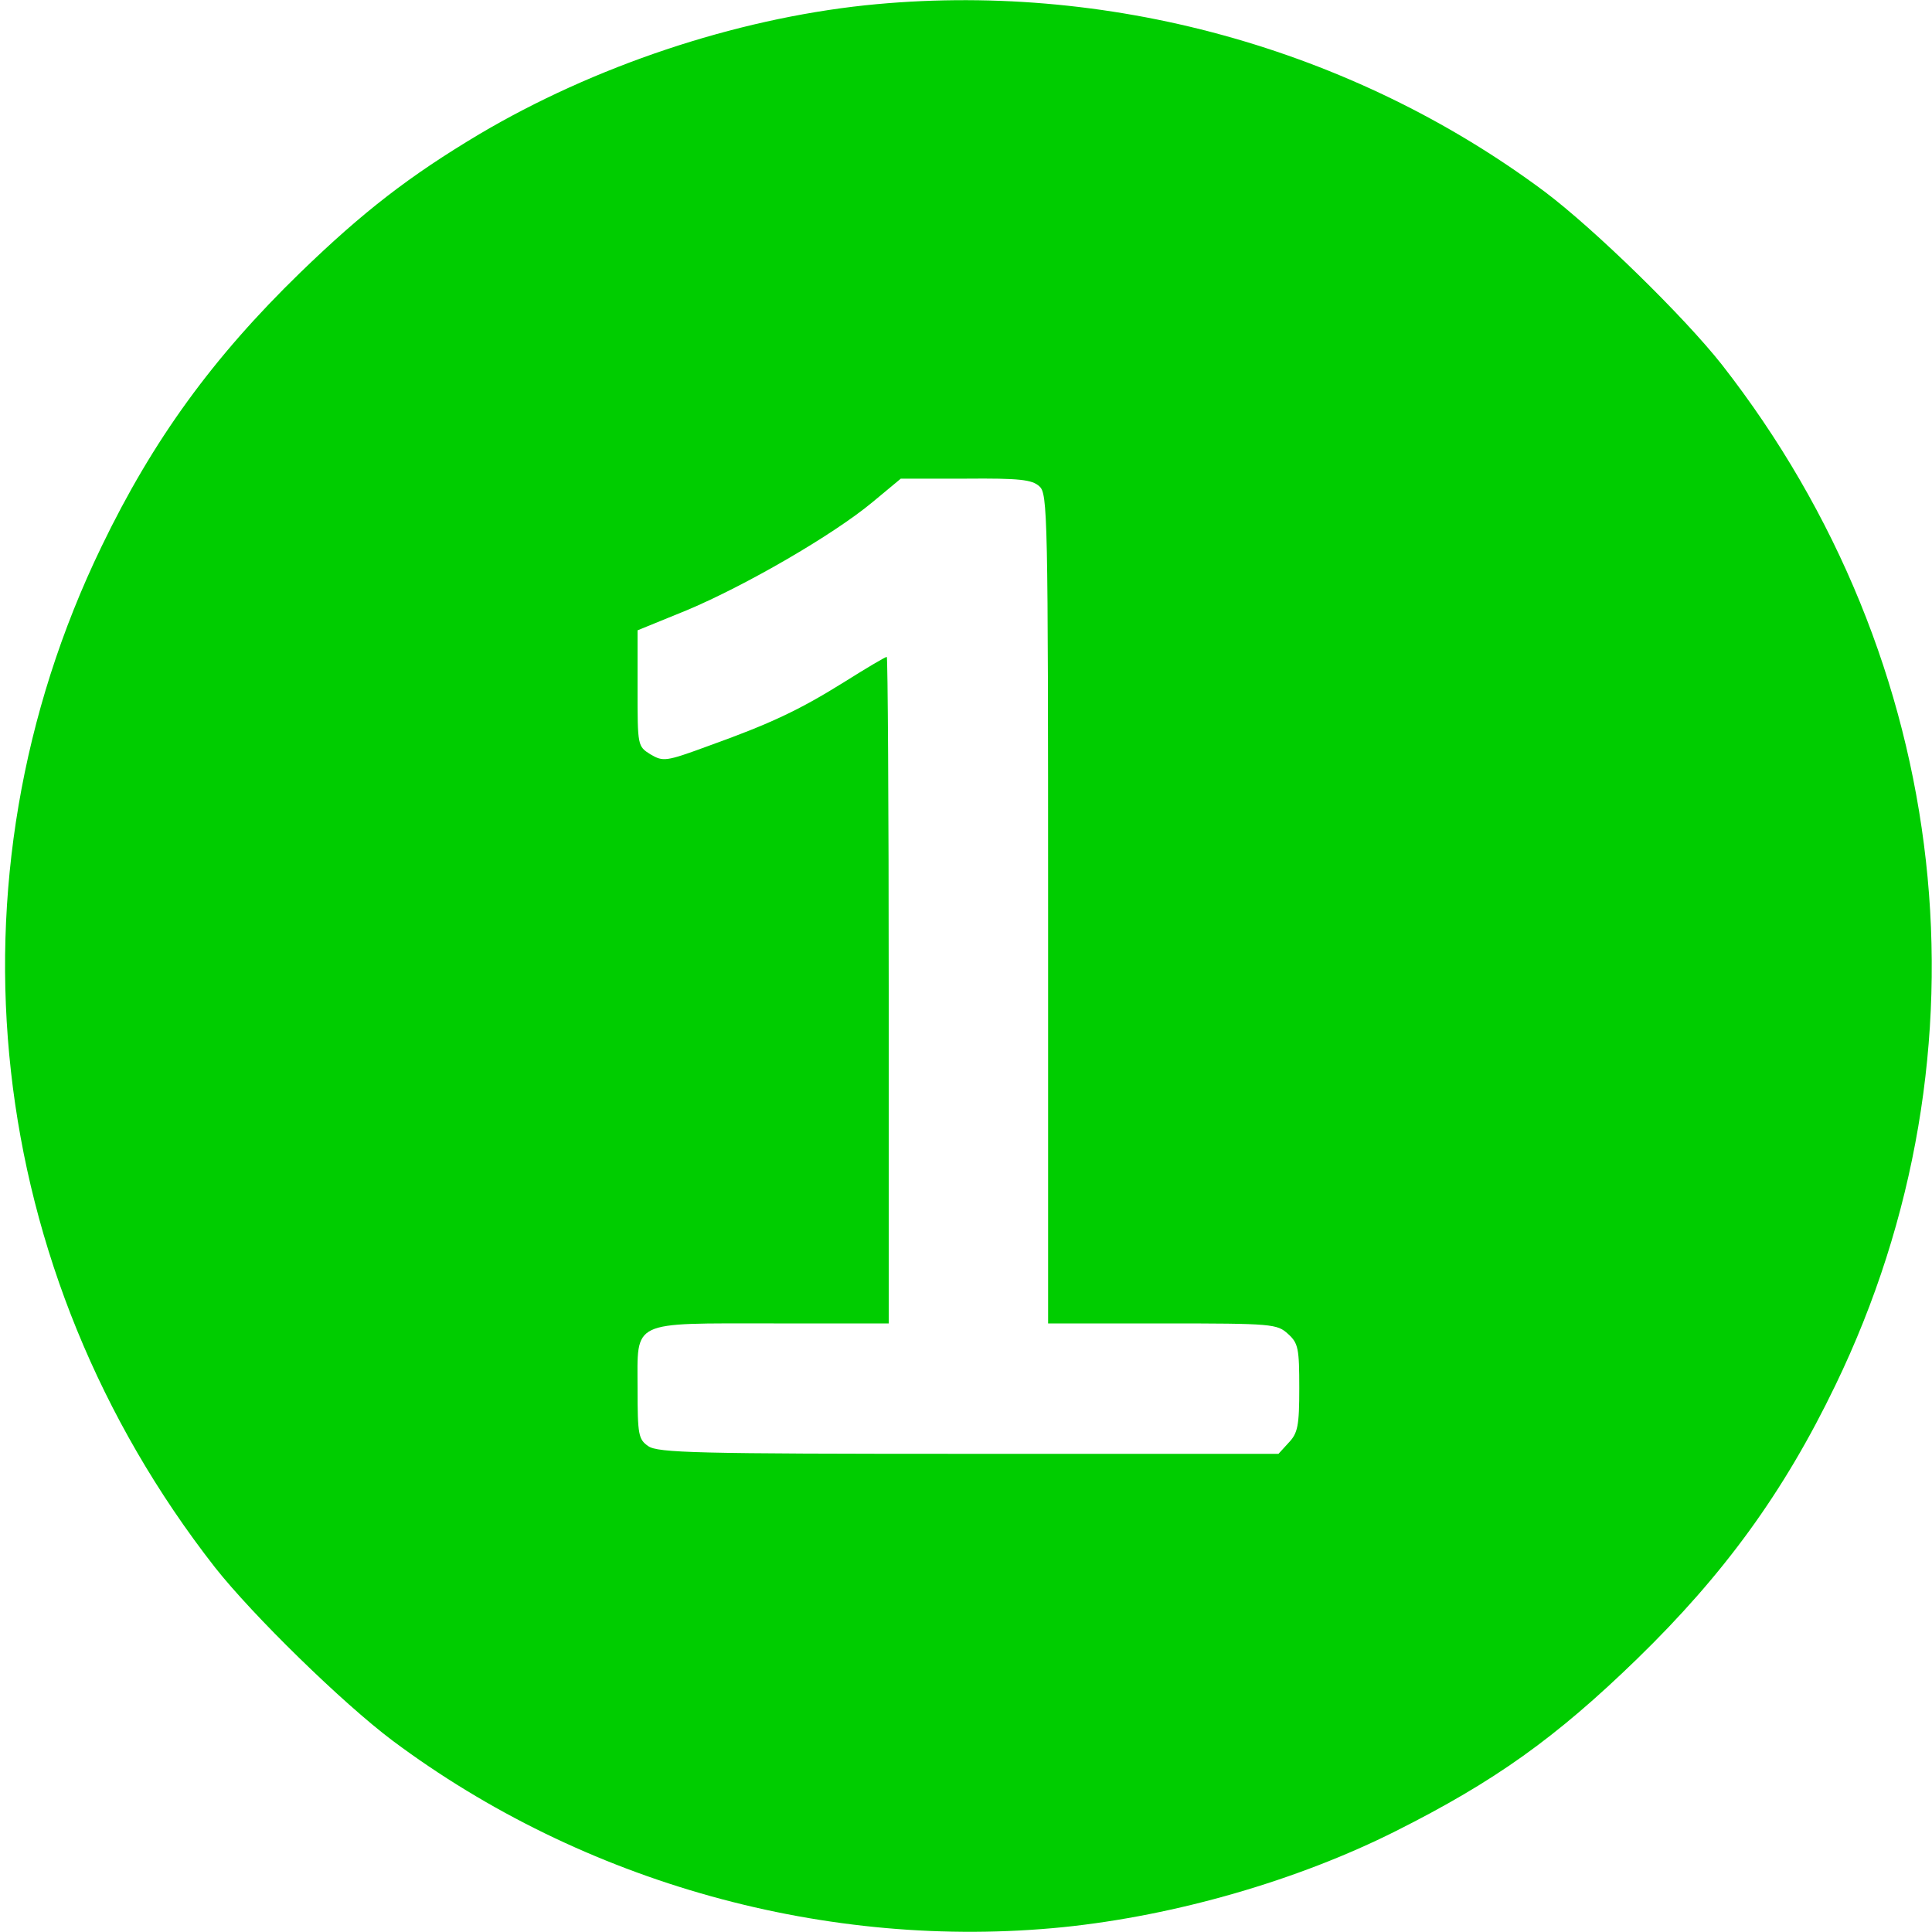
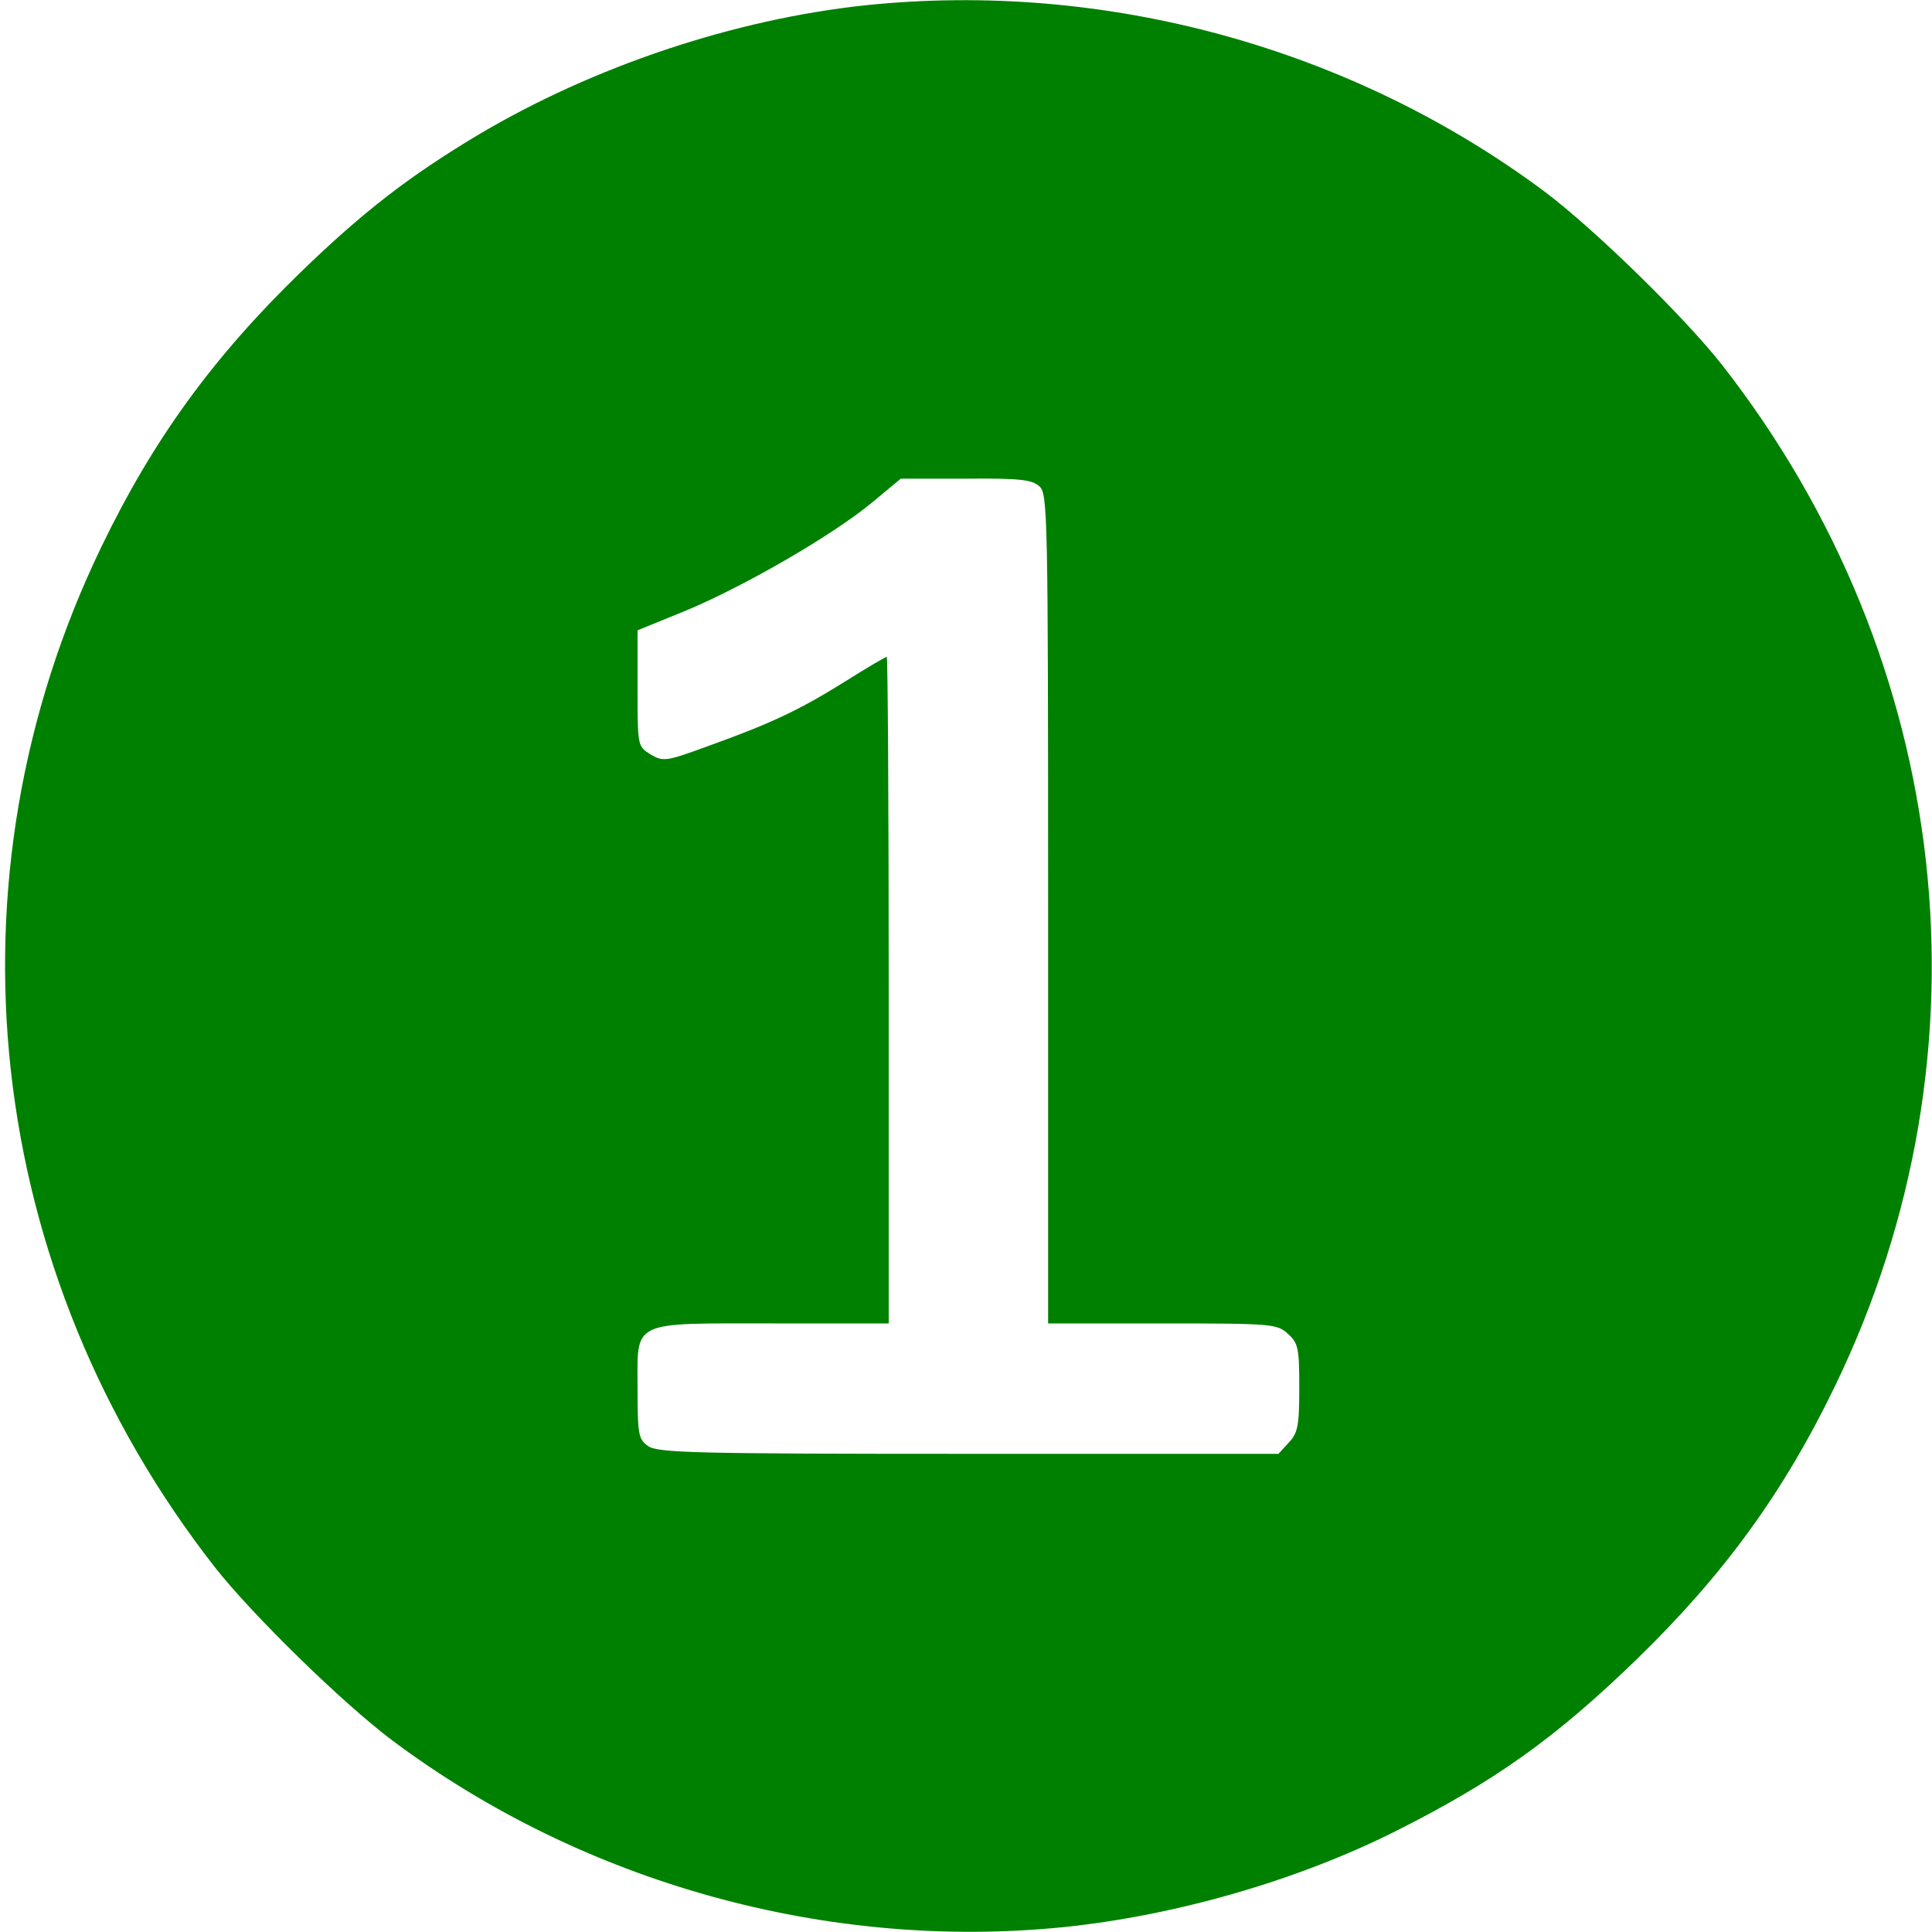
<svg xmlns="http://www.w3.org/2000/svg" version="1.0" width="400pt" height="400pt" viewBox="0 0 400 400" preserveAspectRatio="xMidYMid meet">
  <style>
		.color{
- 			fill: #00CD00;
+ 			fill: #008000;
		}

		.color:hover{
- 			fill: #008000;
+ 			fill: #00CD00;
		}
	</style>
  <g class="color">
    <path d="M179.1 1.1 c-27.1 2.9 -56.1 12.6 -79.9 26.7 -14.4 8.6 -24 16 -37.1 28.7 -18 17.5 -30.4 34.5 -41.1 56.7 -33.4 69.1 -24.4 150 23.5 211.3 7.8 9.9 26.4 28.1 36.8 35.9 39.5 29.5 90 43.5 138.8 38.6 23.4 -2.4 48.6 -9.7 68.9 -19.9 20.5 -10.3 33.1 -19.3 49.9 -35.6 18 -17.5 30.4 -34.5 41.1 -56.7 33.4 -69.1 24.4 -150 -23.5 -211.3 -7.8 -9.9 -26.4 -28.1 -36.8 -35.9 -39.9 -29.7 -90.8 -43.7 -140.6 -38.5zm36.1 99.6c1.7 1.5 1.8 5.6 1.8 87.5l0 85.8 23.7 -0c22.9 -0 23.7 0.1 26 2.2 2.1 1.9 2.3 3 2.3 11.2 0 7.8 -0.3 9.3 -2.2 11.3l-2.1 2.3 -64.2 -0c-56.4 -0 -64.3 -0.2 -66.3 -1.6 -2 -1.4 -2.2 -2.3 -2.2 -11.9 0 -14.3 -1.7 -13.5 28.2 -13.5l23.8 -0 0 -69c0 -38 -0.2 -69 -0.4 -69 -0.3 -0 -4.2 2.3 -8.8 5.2 -9.3 5.8 -15.2 8.6 -28.3 13.3 -8.7 3.2 -9.2 3.2 -11.8 1.7 -2.7 -1.7 -2.7 -1.7 -2.7 -13.7l0 -12 10.3 -4.2c12.1 -5.1 30.1 -15.5 38.3 -22.3l5.9 -4.9 13.4 -0c11.2 -0.1 13.8 0.2 15.3 1.6z" />
  </g>
</svg>
